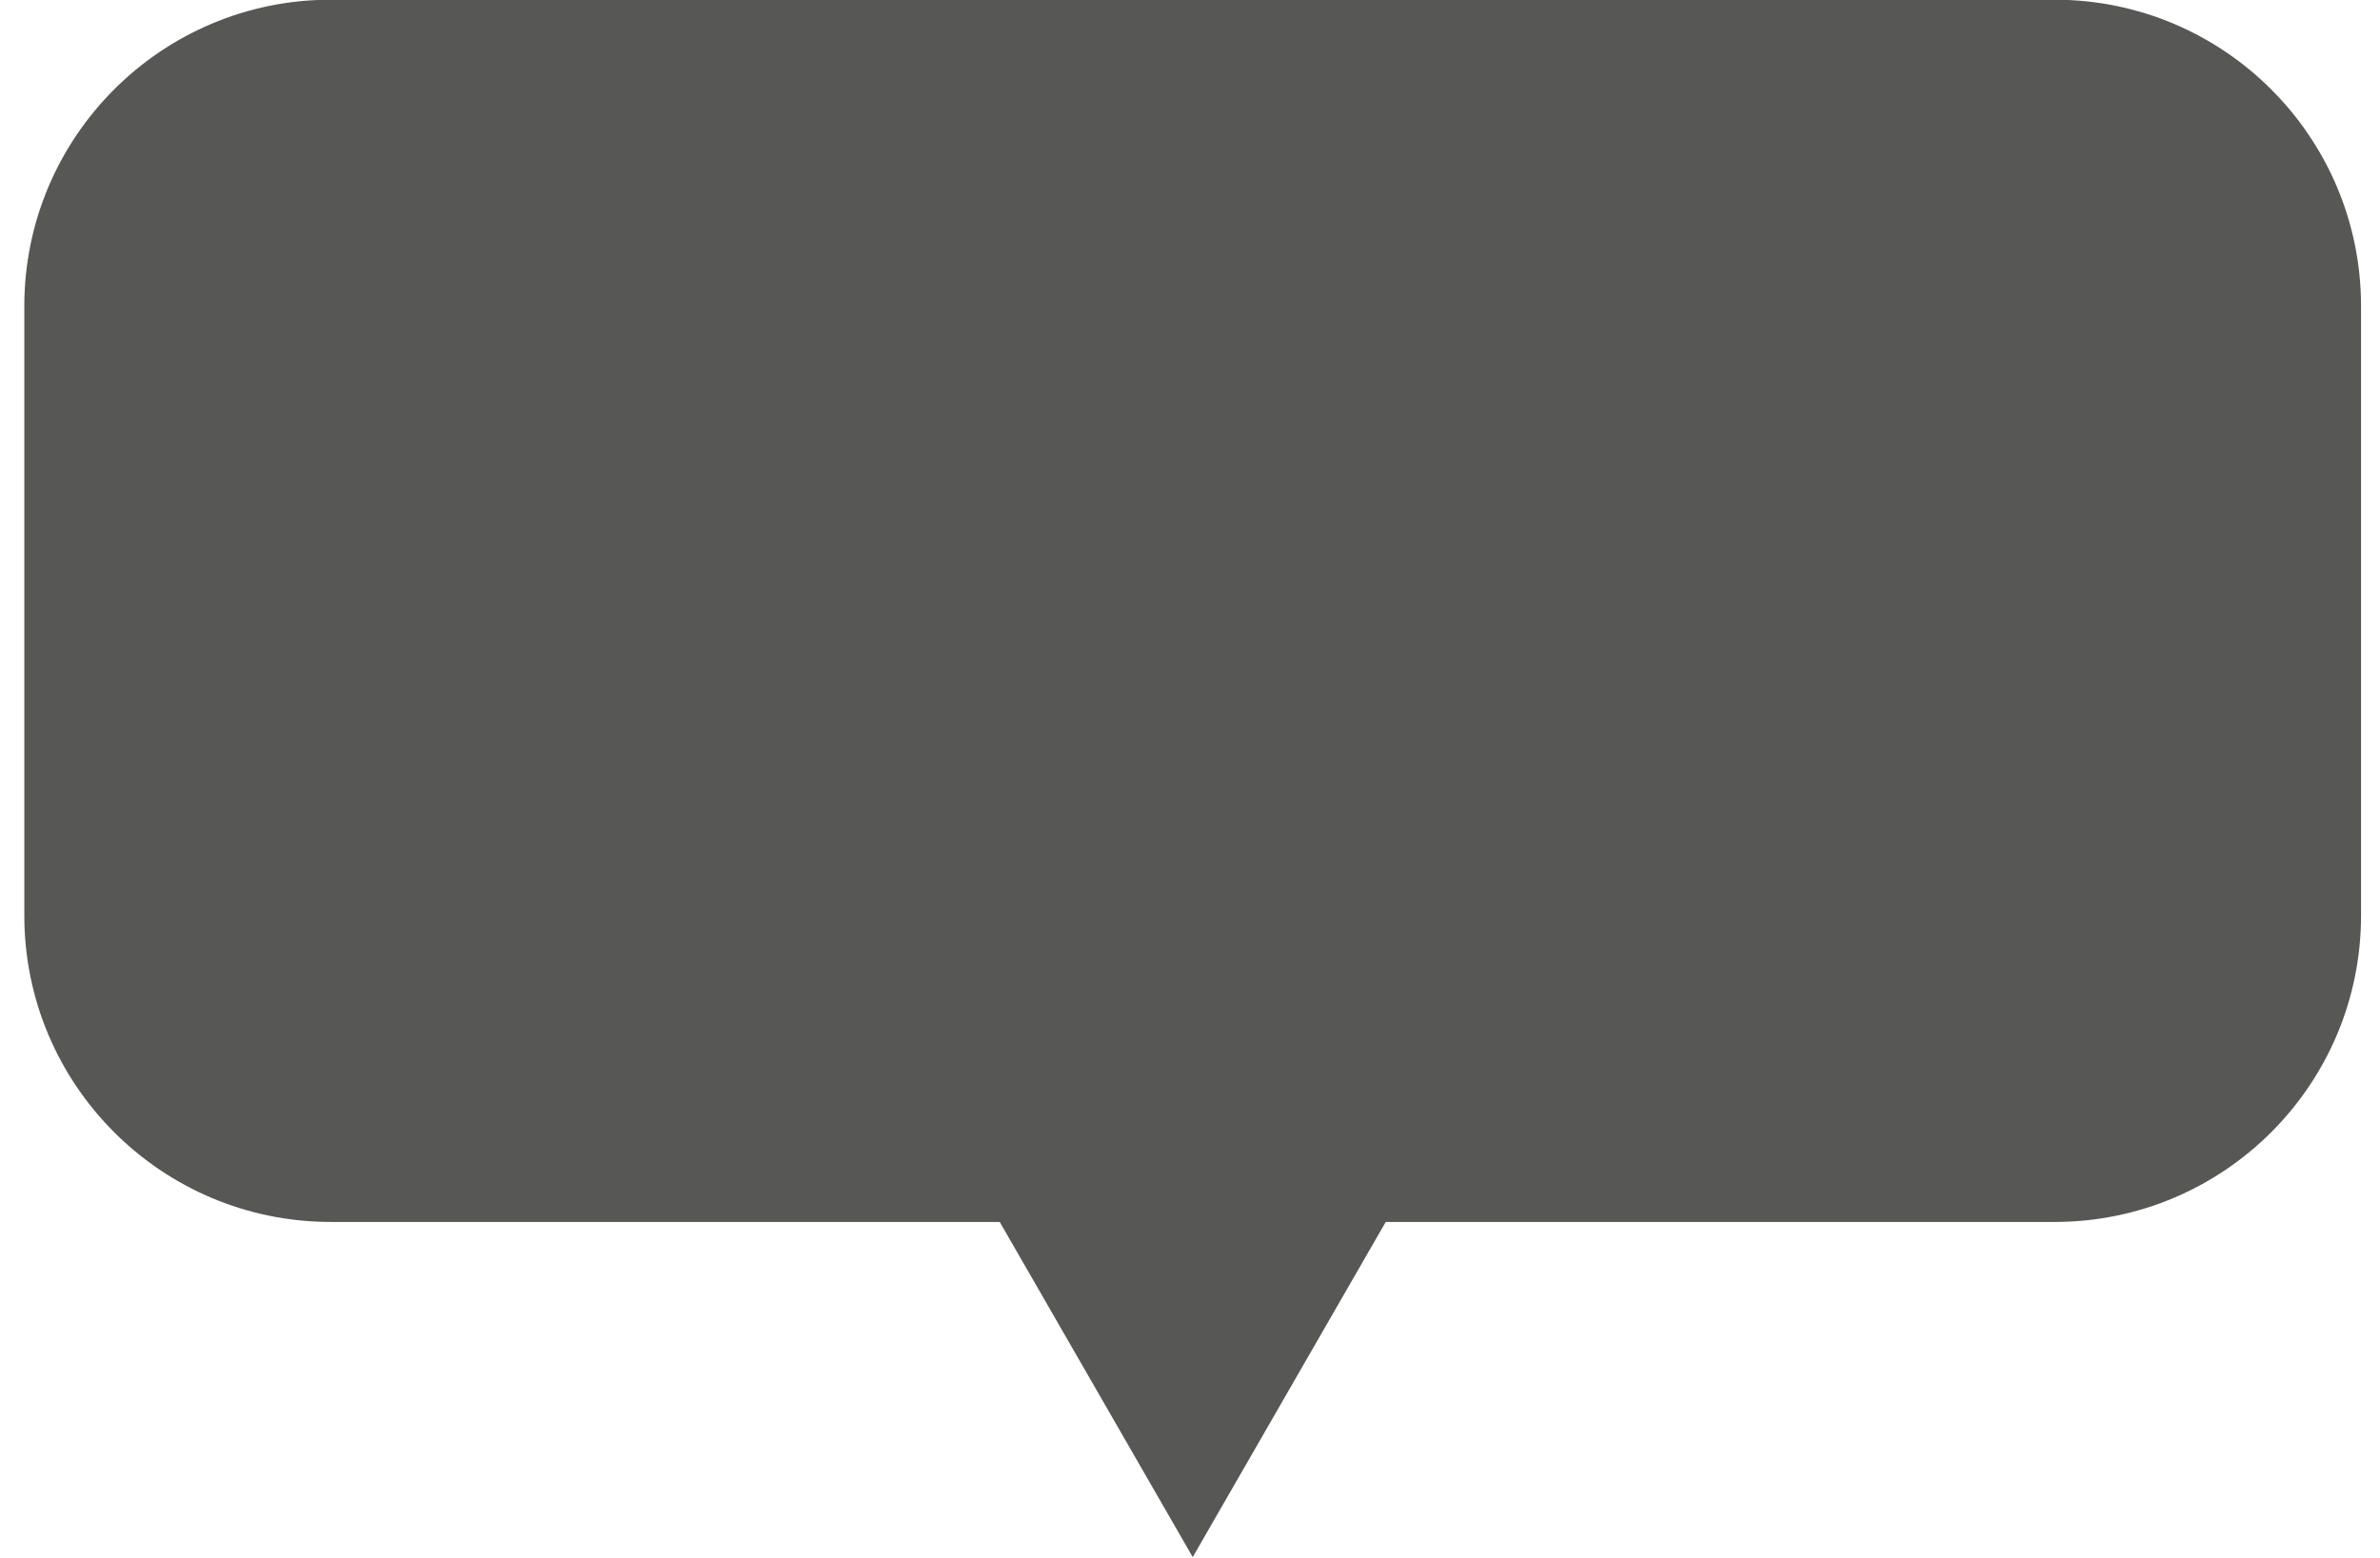
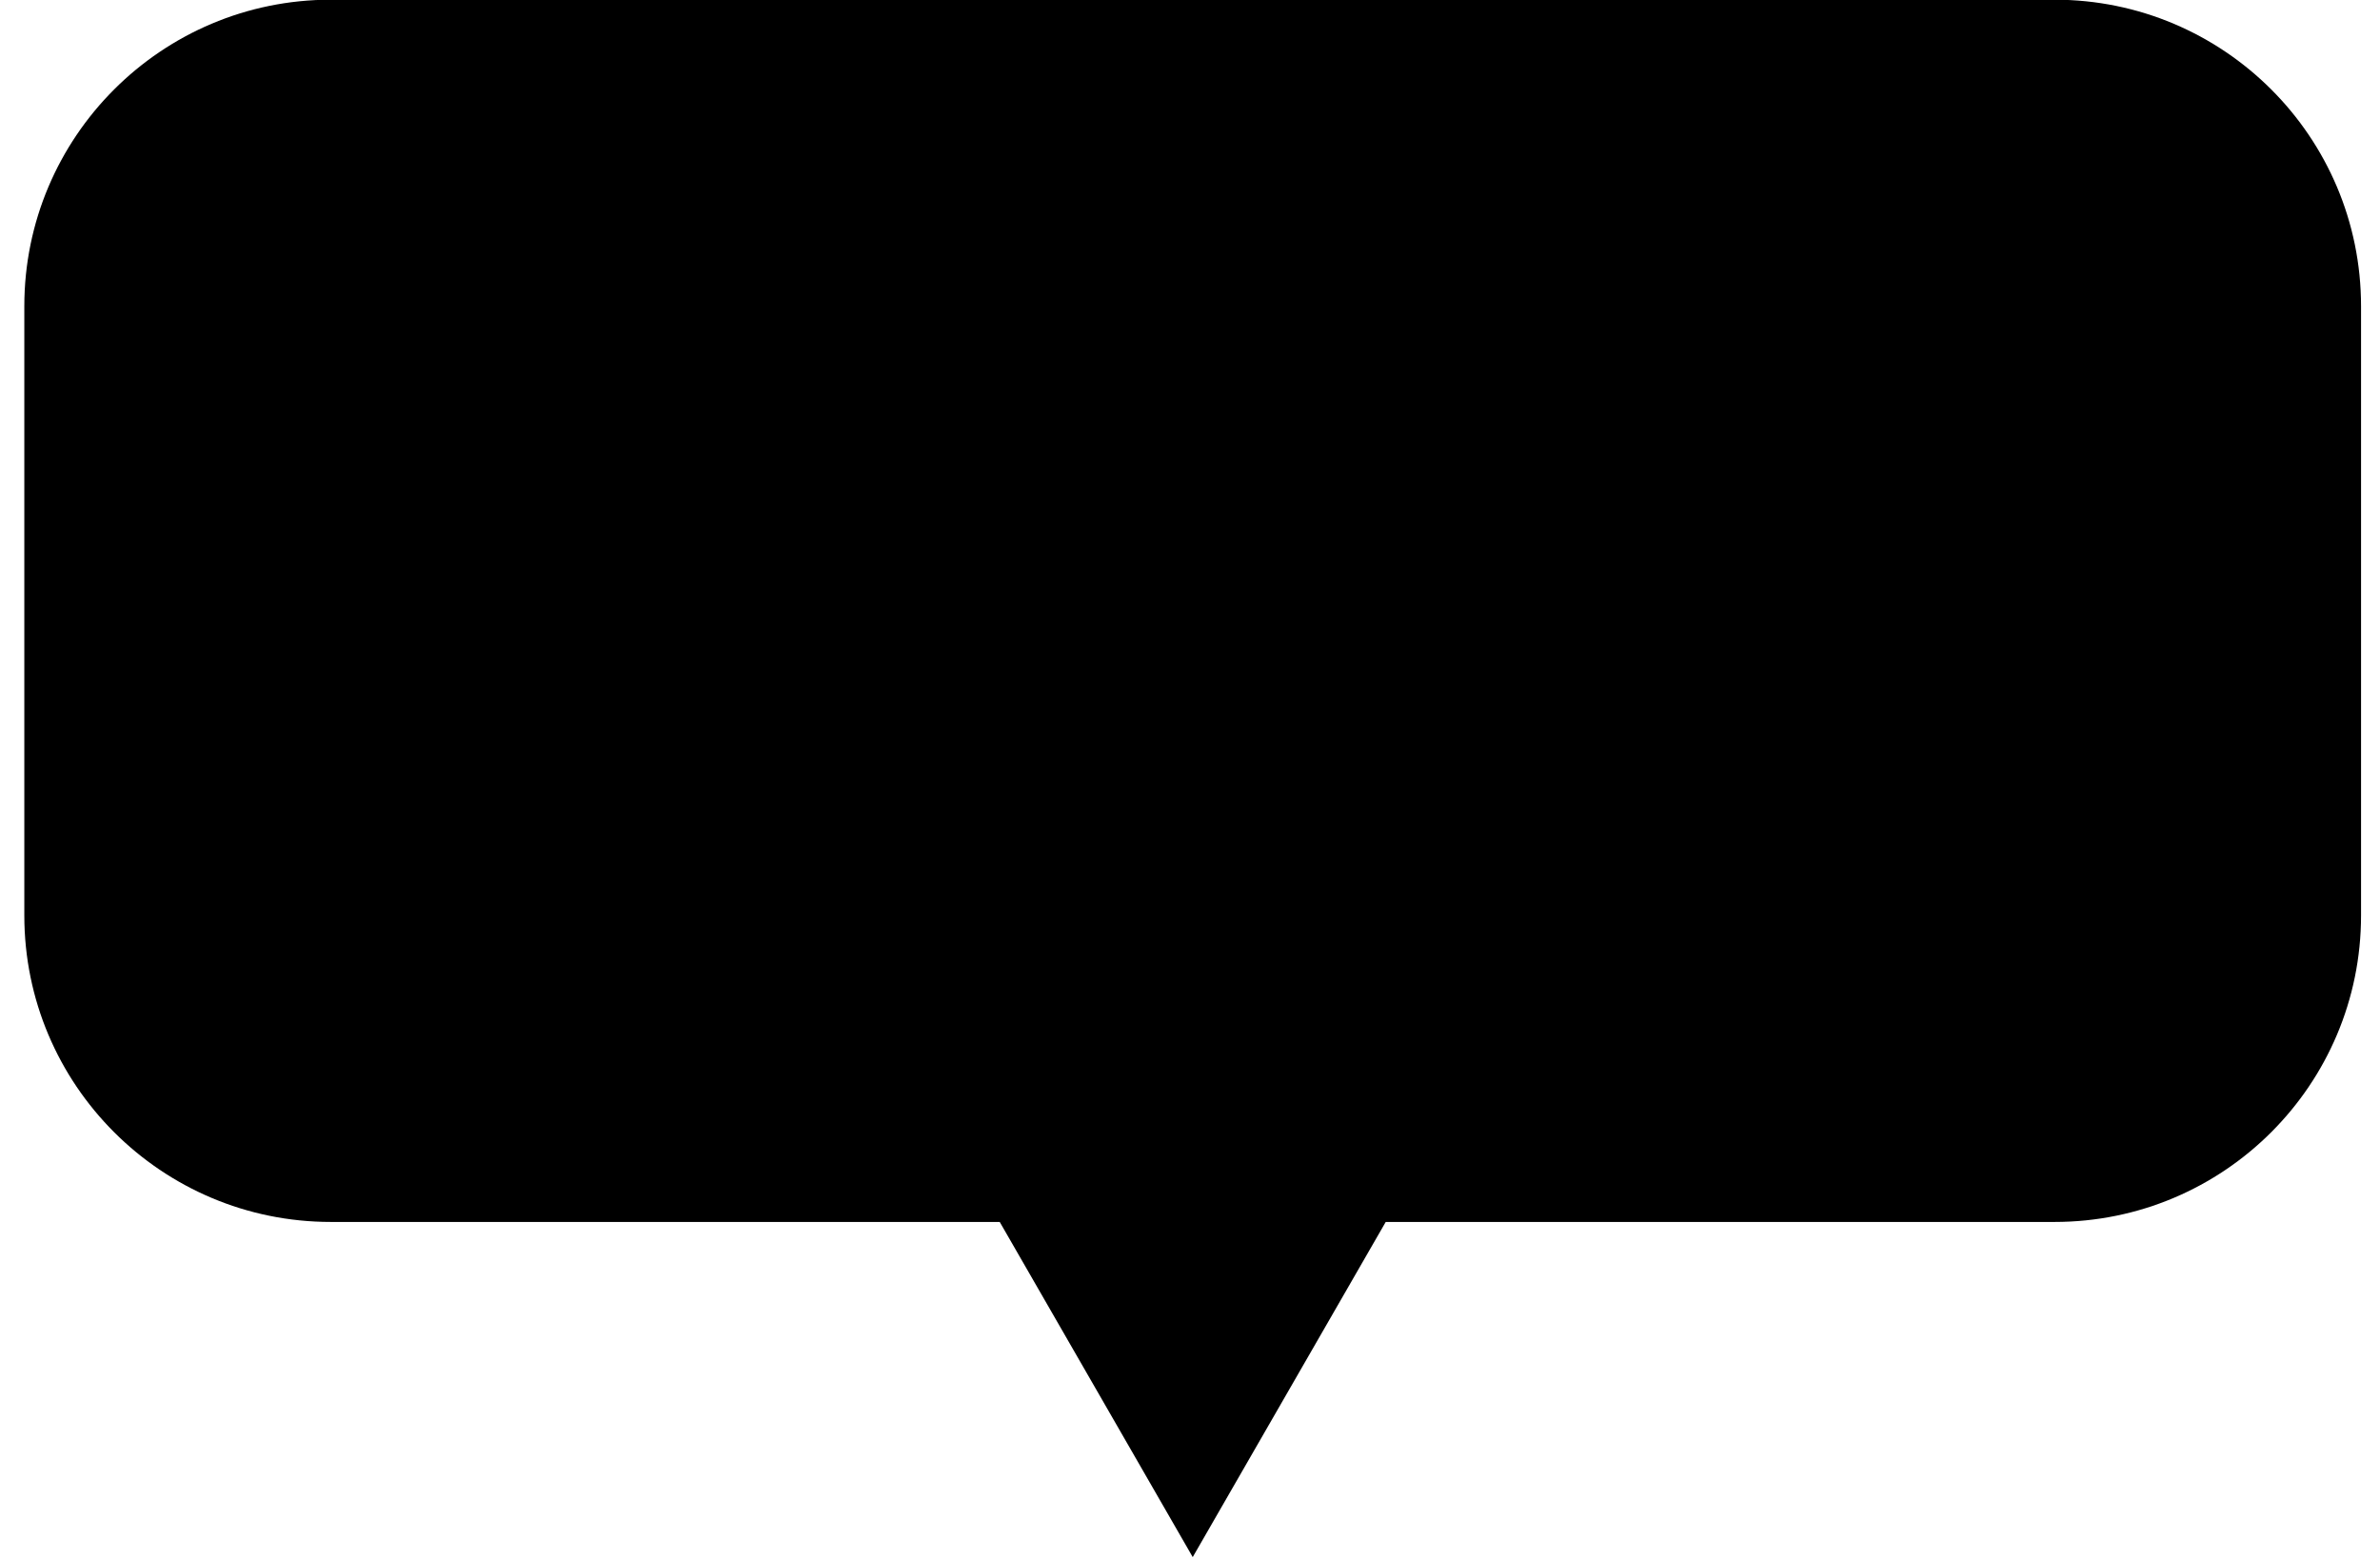
- <svg xmlns="http://www.w3.org/2000/svg" width="55" height="36" viewBox="0 0 55 36" fill="none">
-   <path fill-rule="evenodd" clip-rule="evenodd" d="M7.646 -0.007C3.734 -0.007 0.562 3.165 0.562 7.077V21.162C0.562 25.074 3.734 28.246 7.646 28.246H23.103L27.563 35.993L32.023 28.246H47.478C51.391 28.246 54.562 25.074 54.562 21.162V7.077C54.562 3.165 51.391 -0.007 47.478 -0.007H7.646Z" fill="#575755" />
+ <svg xmlns="http://www.w3.org/2000/svg" width="55" height="36" viewBox="0 0 55 36" fill="currentColor">
+   <path fill-rule="evenodd" clip-rule="evenodd" d="M7.646 -0.007C3.734 -0.007 0.562 3.165 0.562 7.077V21.162C0.562 25.074 3.734 28.246 7.646 28.246H23.103L27.563 35.993L32.023 28.246H47.478C51.391 28.246 54.562 25.074 54.562 21.162V7.077C54.562 3.165 51.391 -0.007 47.478 -0.007H7.646Z" fill="currentColor" />
</svg>
